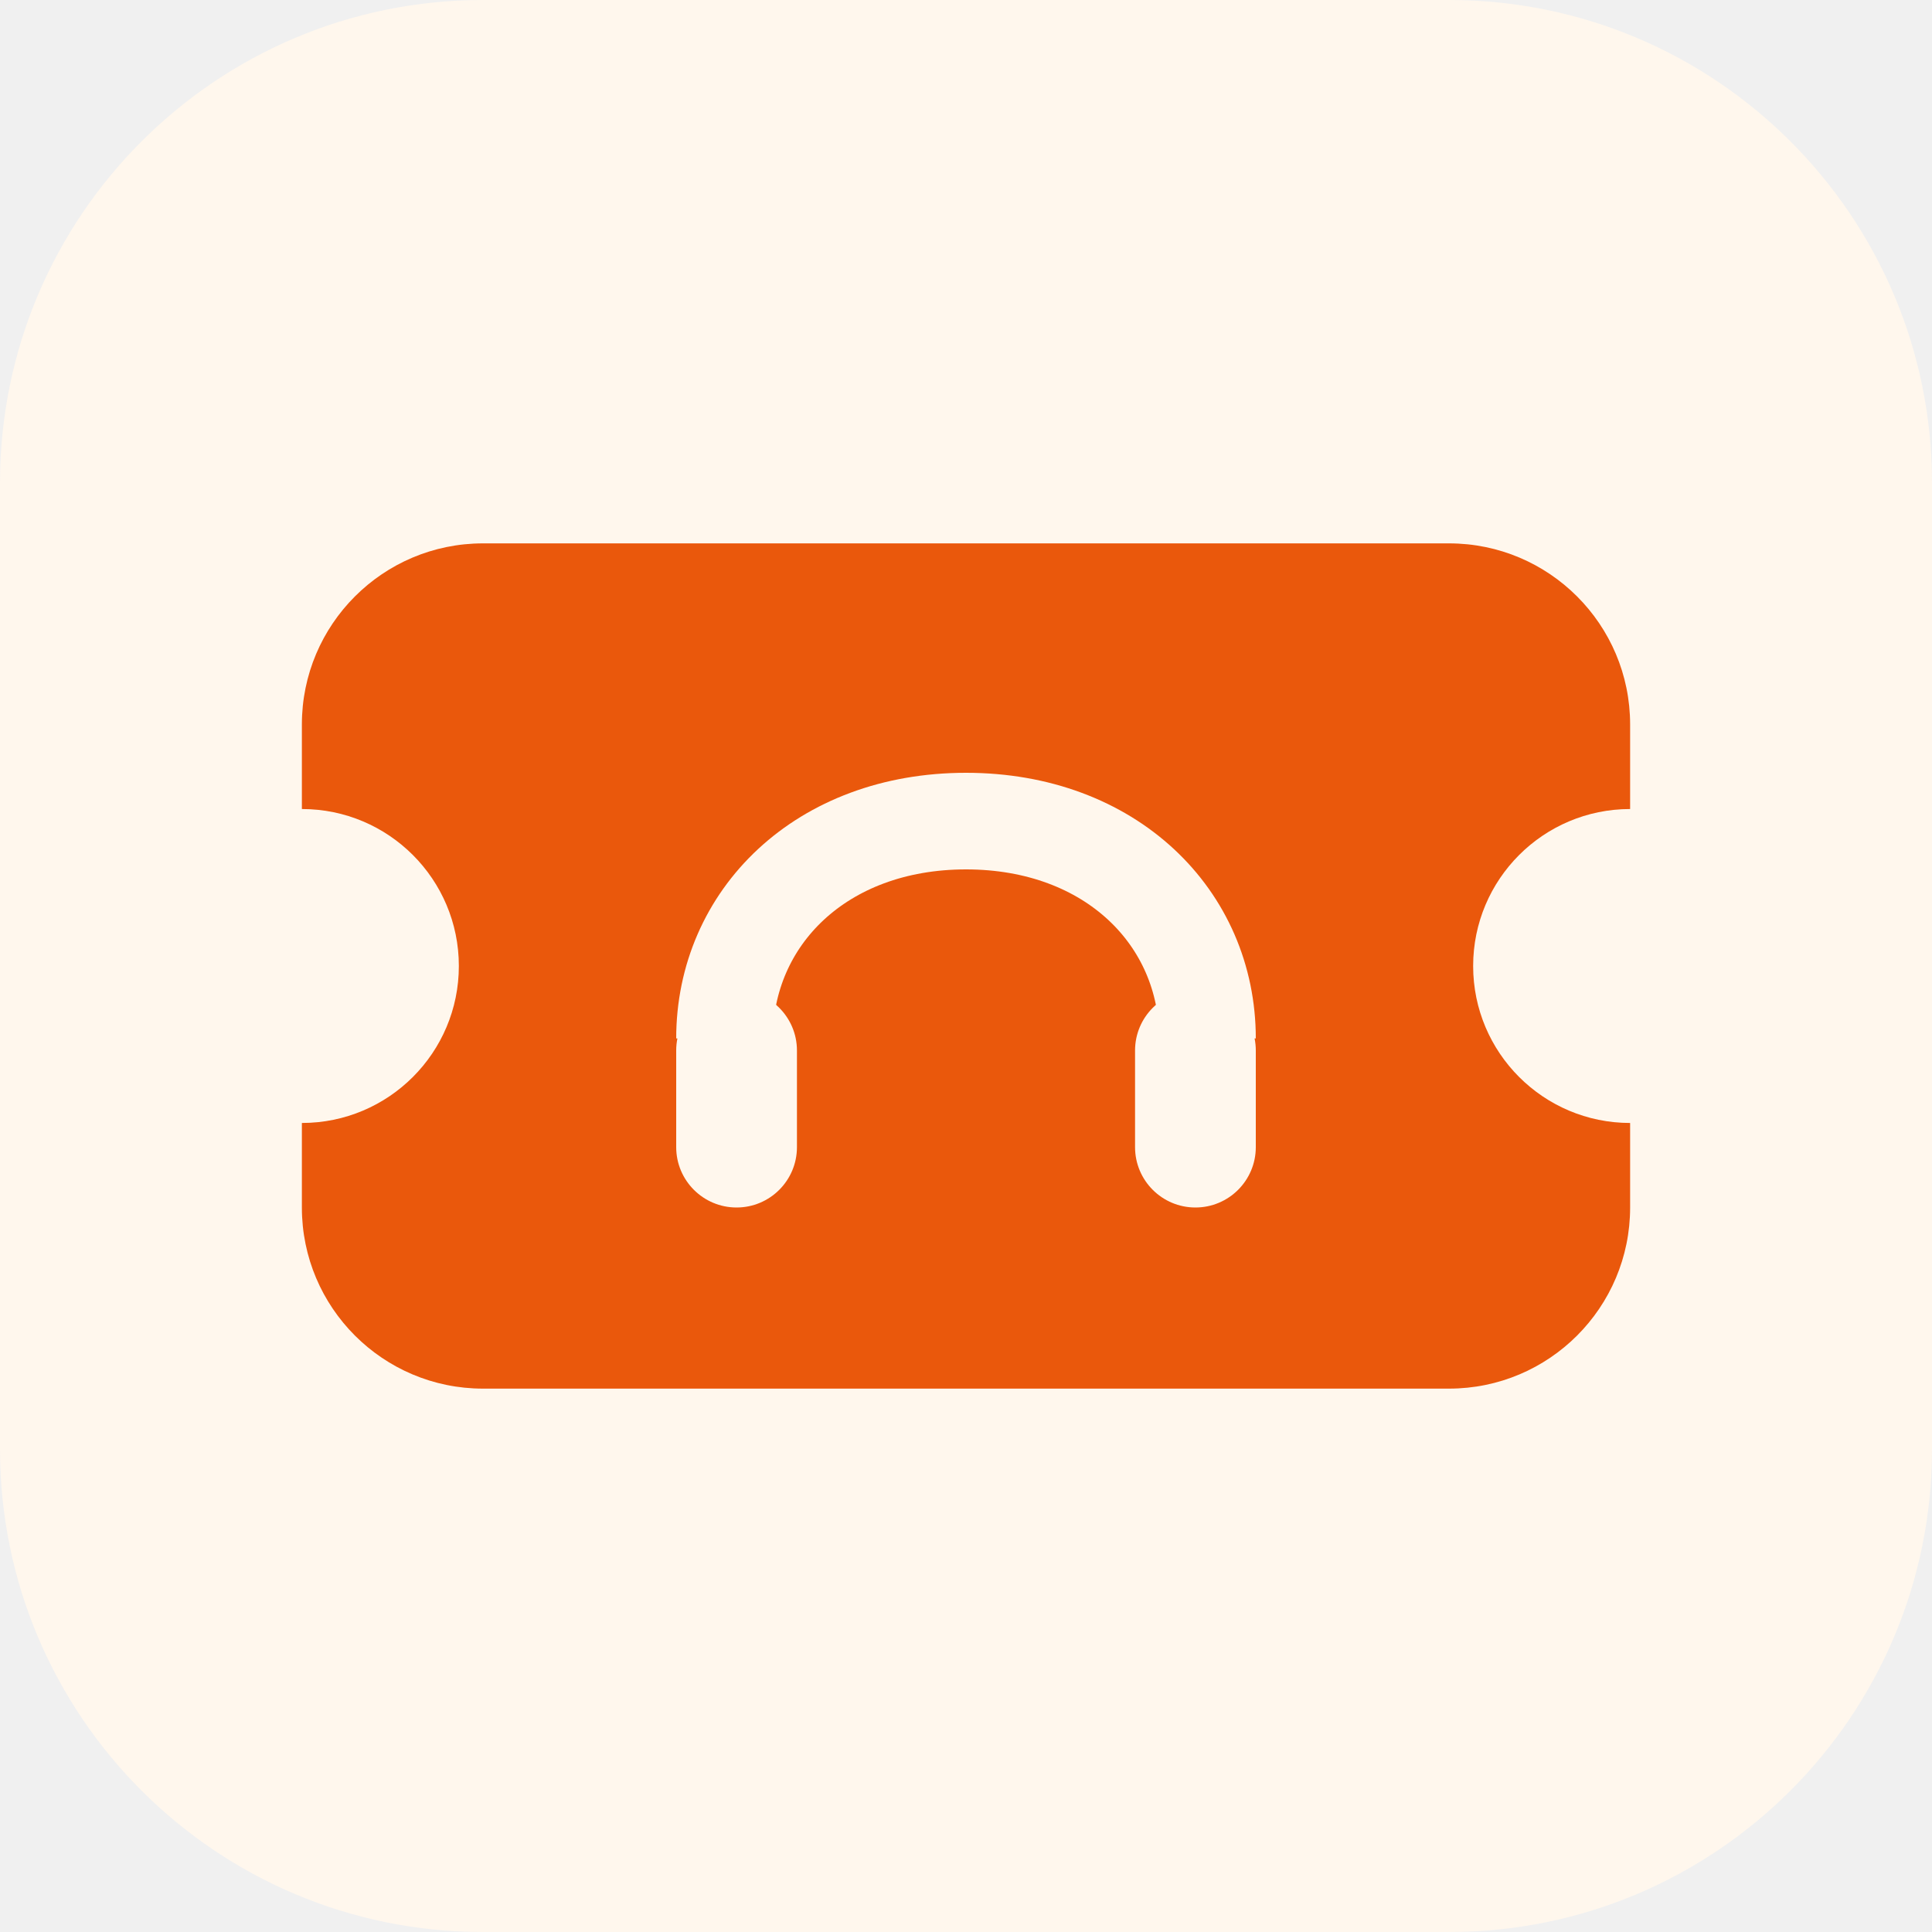
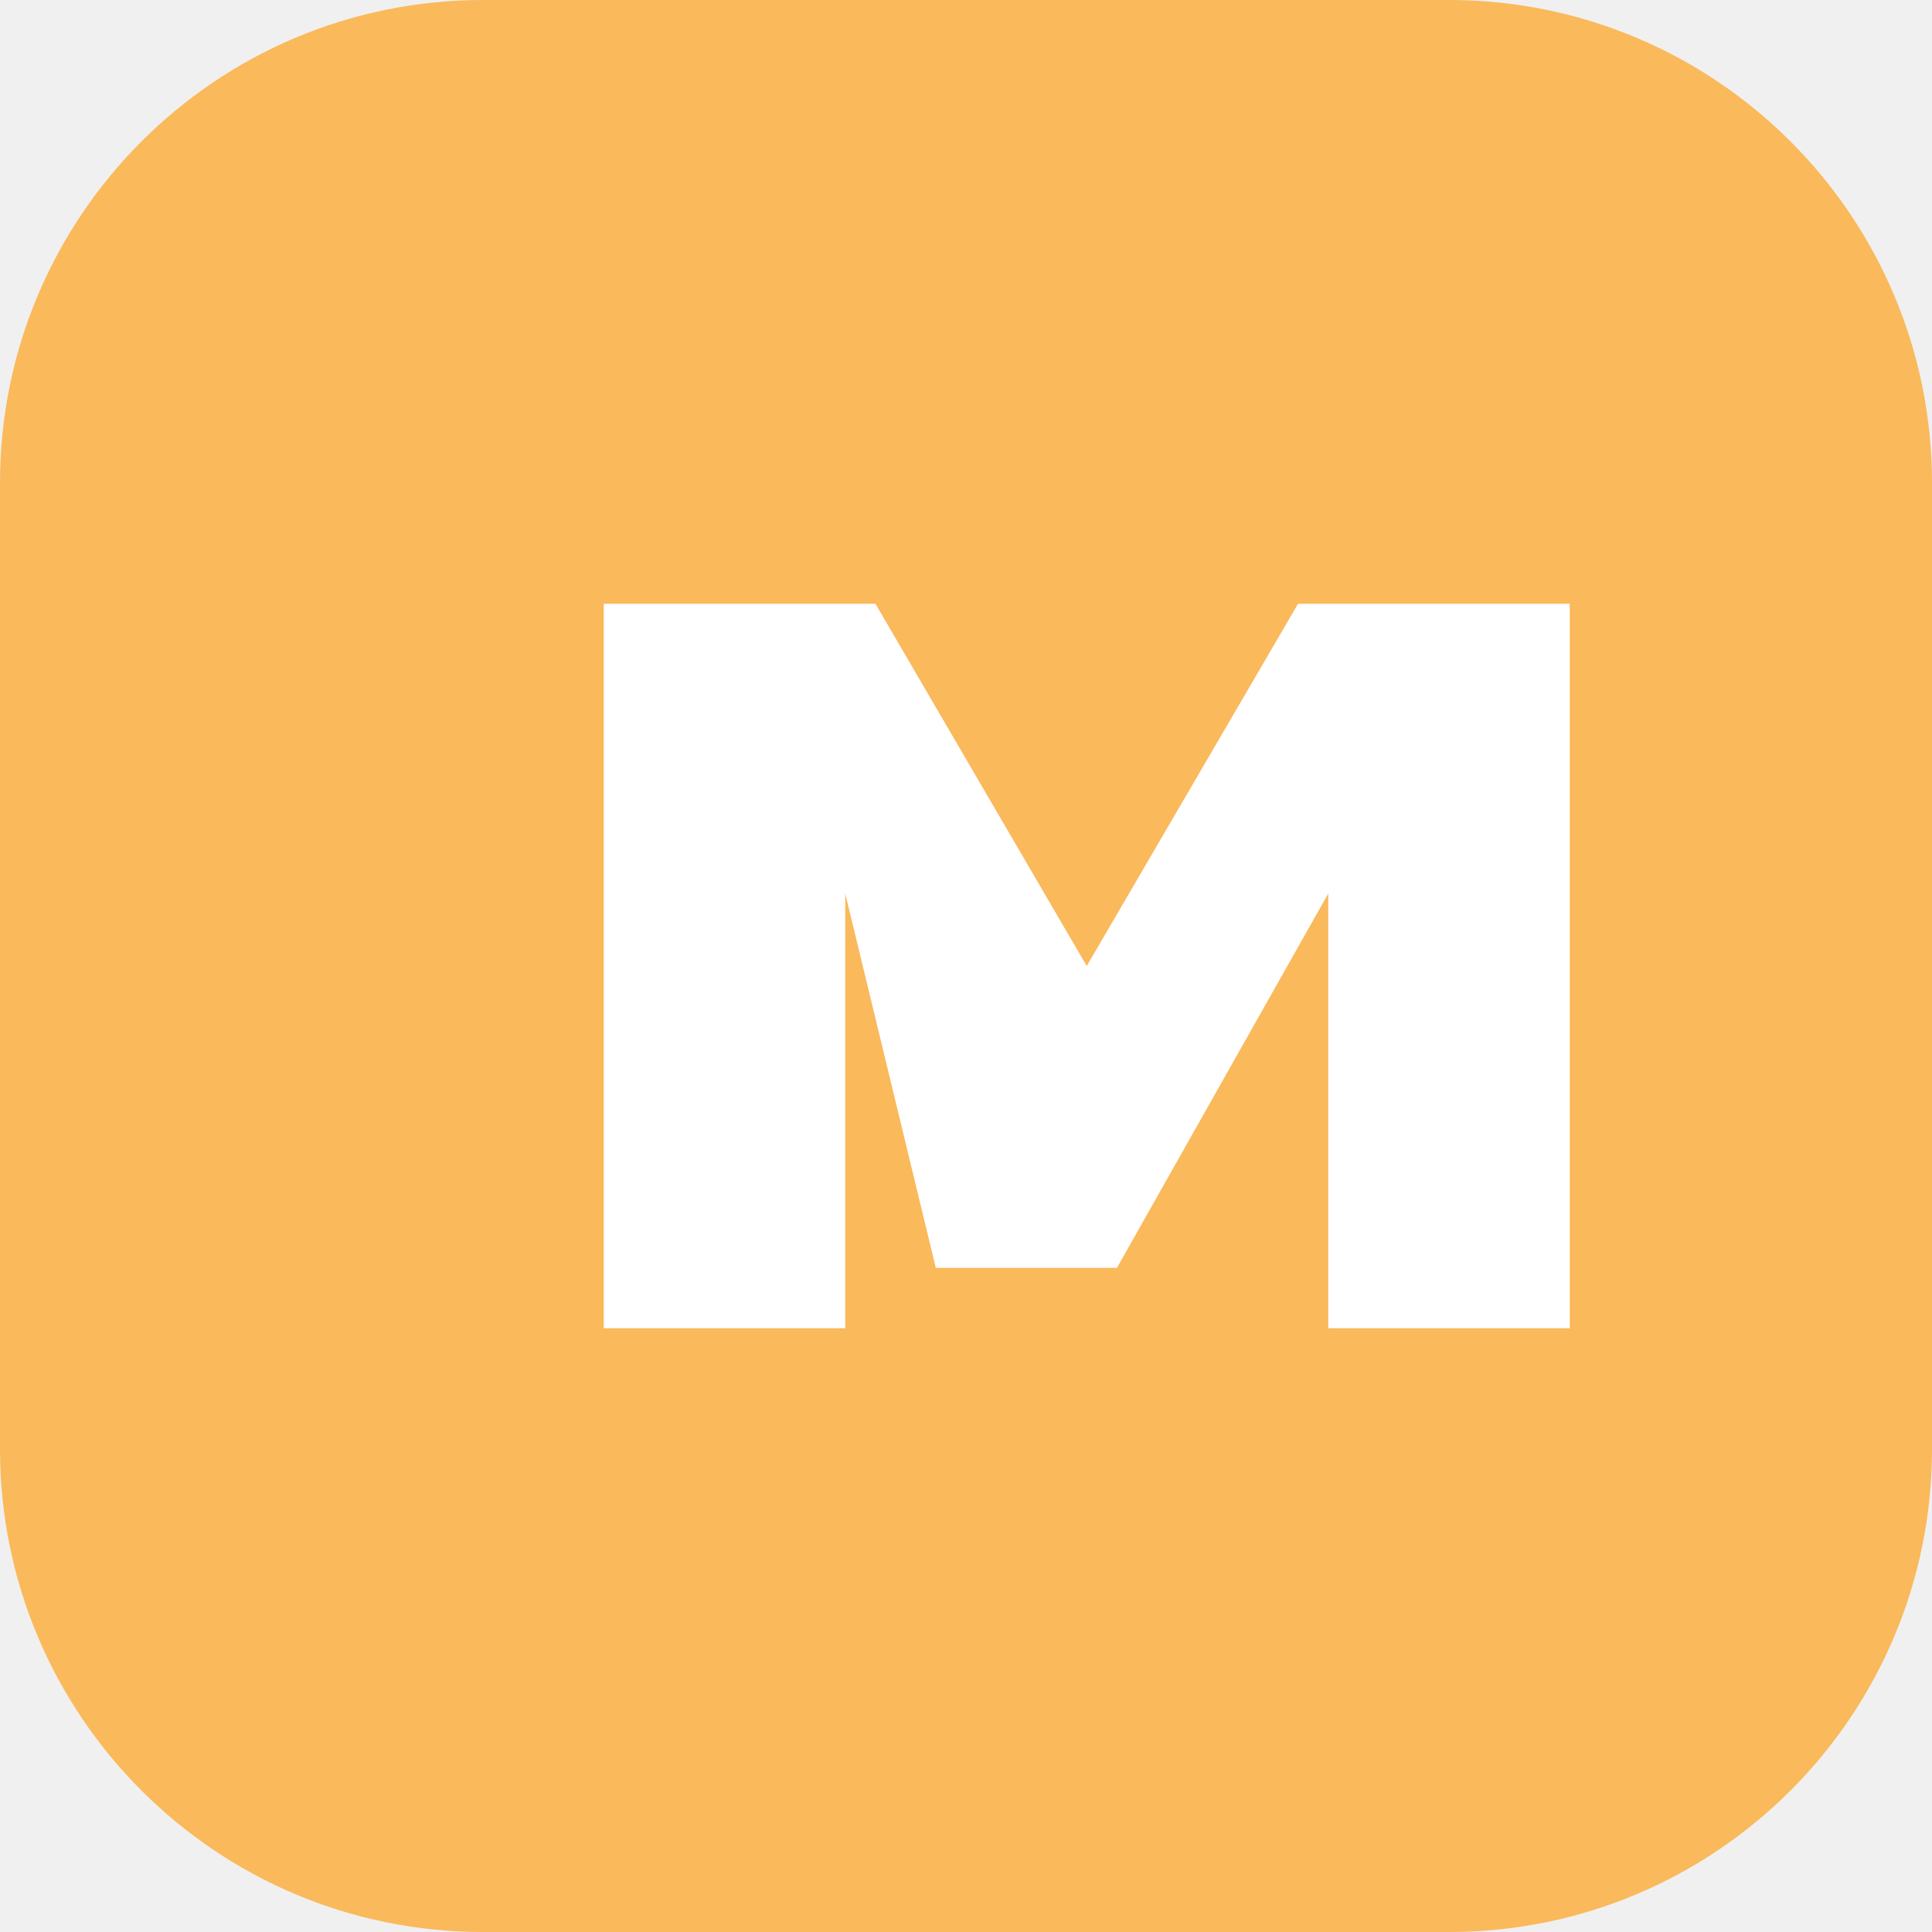
- <svg xmlns="http://www.w3.org/2000/svg" viewBox="0 0 32 32" role="img">
-   <rect width="32" height="32" rx="8" fill="#FFF7ED" />
-   <rect x="5" y="9" width="22" height="14" rx="3" fill="#EA580C" />
-   <circle cx="5" cy="16" r="2.6" fill="#FFF7ED" />
-   <circle cx="27" cy="16" r="2.6" fill="#FFF7ED" />
-   <path d="M12 17.2c0-2 1.6-3.6 4-3.6s4 1.6 4 3.6" stroke="#FFF7ED" fill="none" stroke-width="1.6" />
-   <rect x="11.2" y="16.4" width="2" height="3.6" rx="1" fill="#FFF7ED" />
-   <rect x="18.8" y="16.4" width="2" height="3.6" rx="1" fill="#FFF7ED" />
+ <svg xmlns="http://www.w3.org/2000/svg" viewBox="0 0 32 32" role="img" aria-label="PrivDesk">
+   <rect width="32" height="32" rx="8" fill="#fab95b" />
+   <path d="M10 22V10h4.5l3.5 6 3.5-6H26v12h-4v-7.2L18.5 21h-3L14 14.8V22h-4z" fill="#ffffff" />
</svg>
